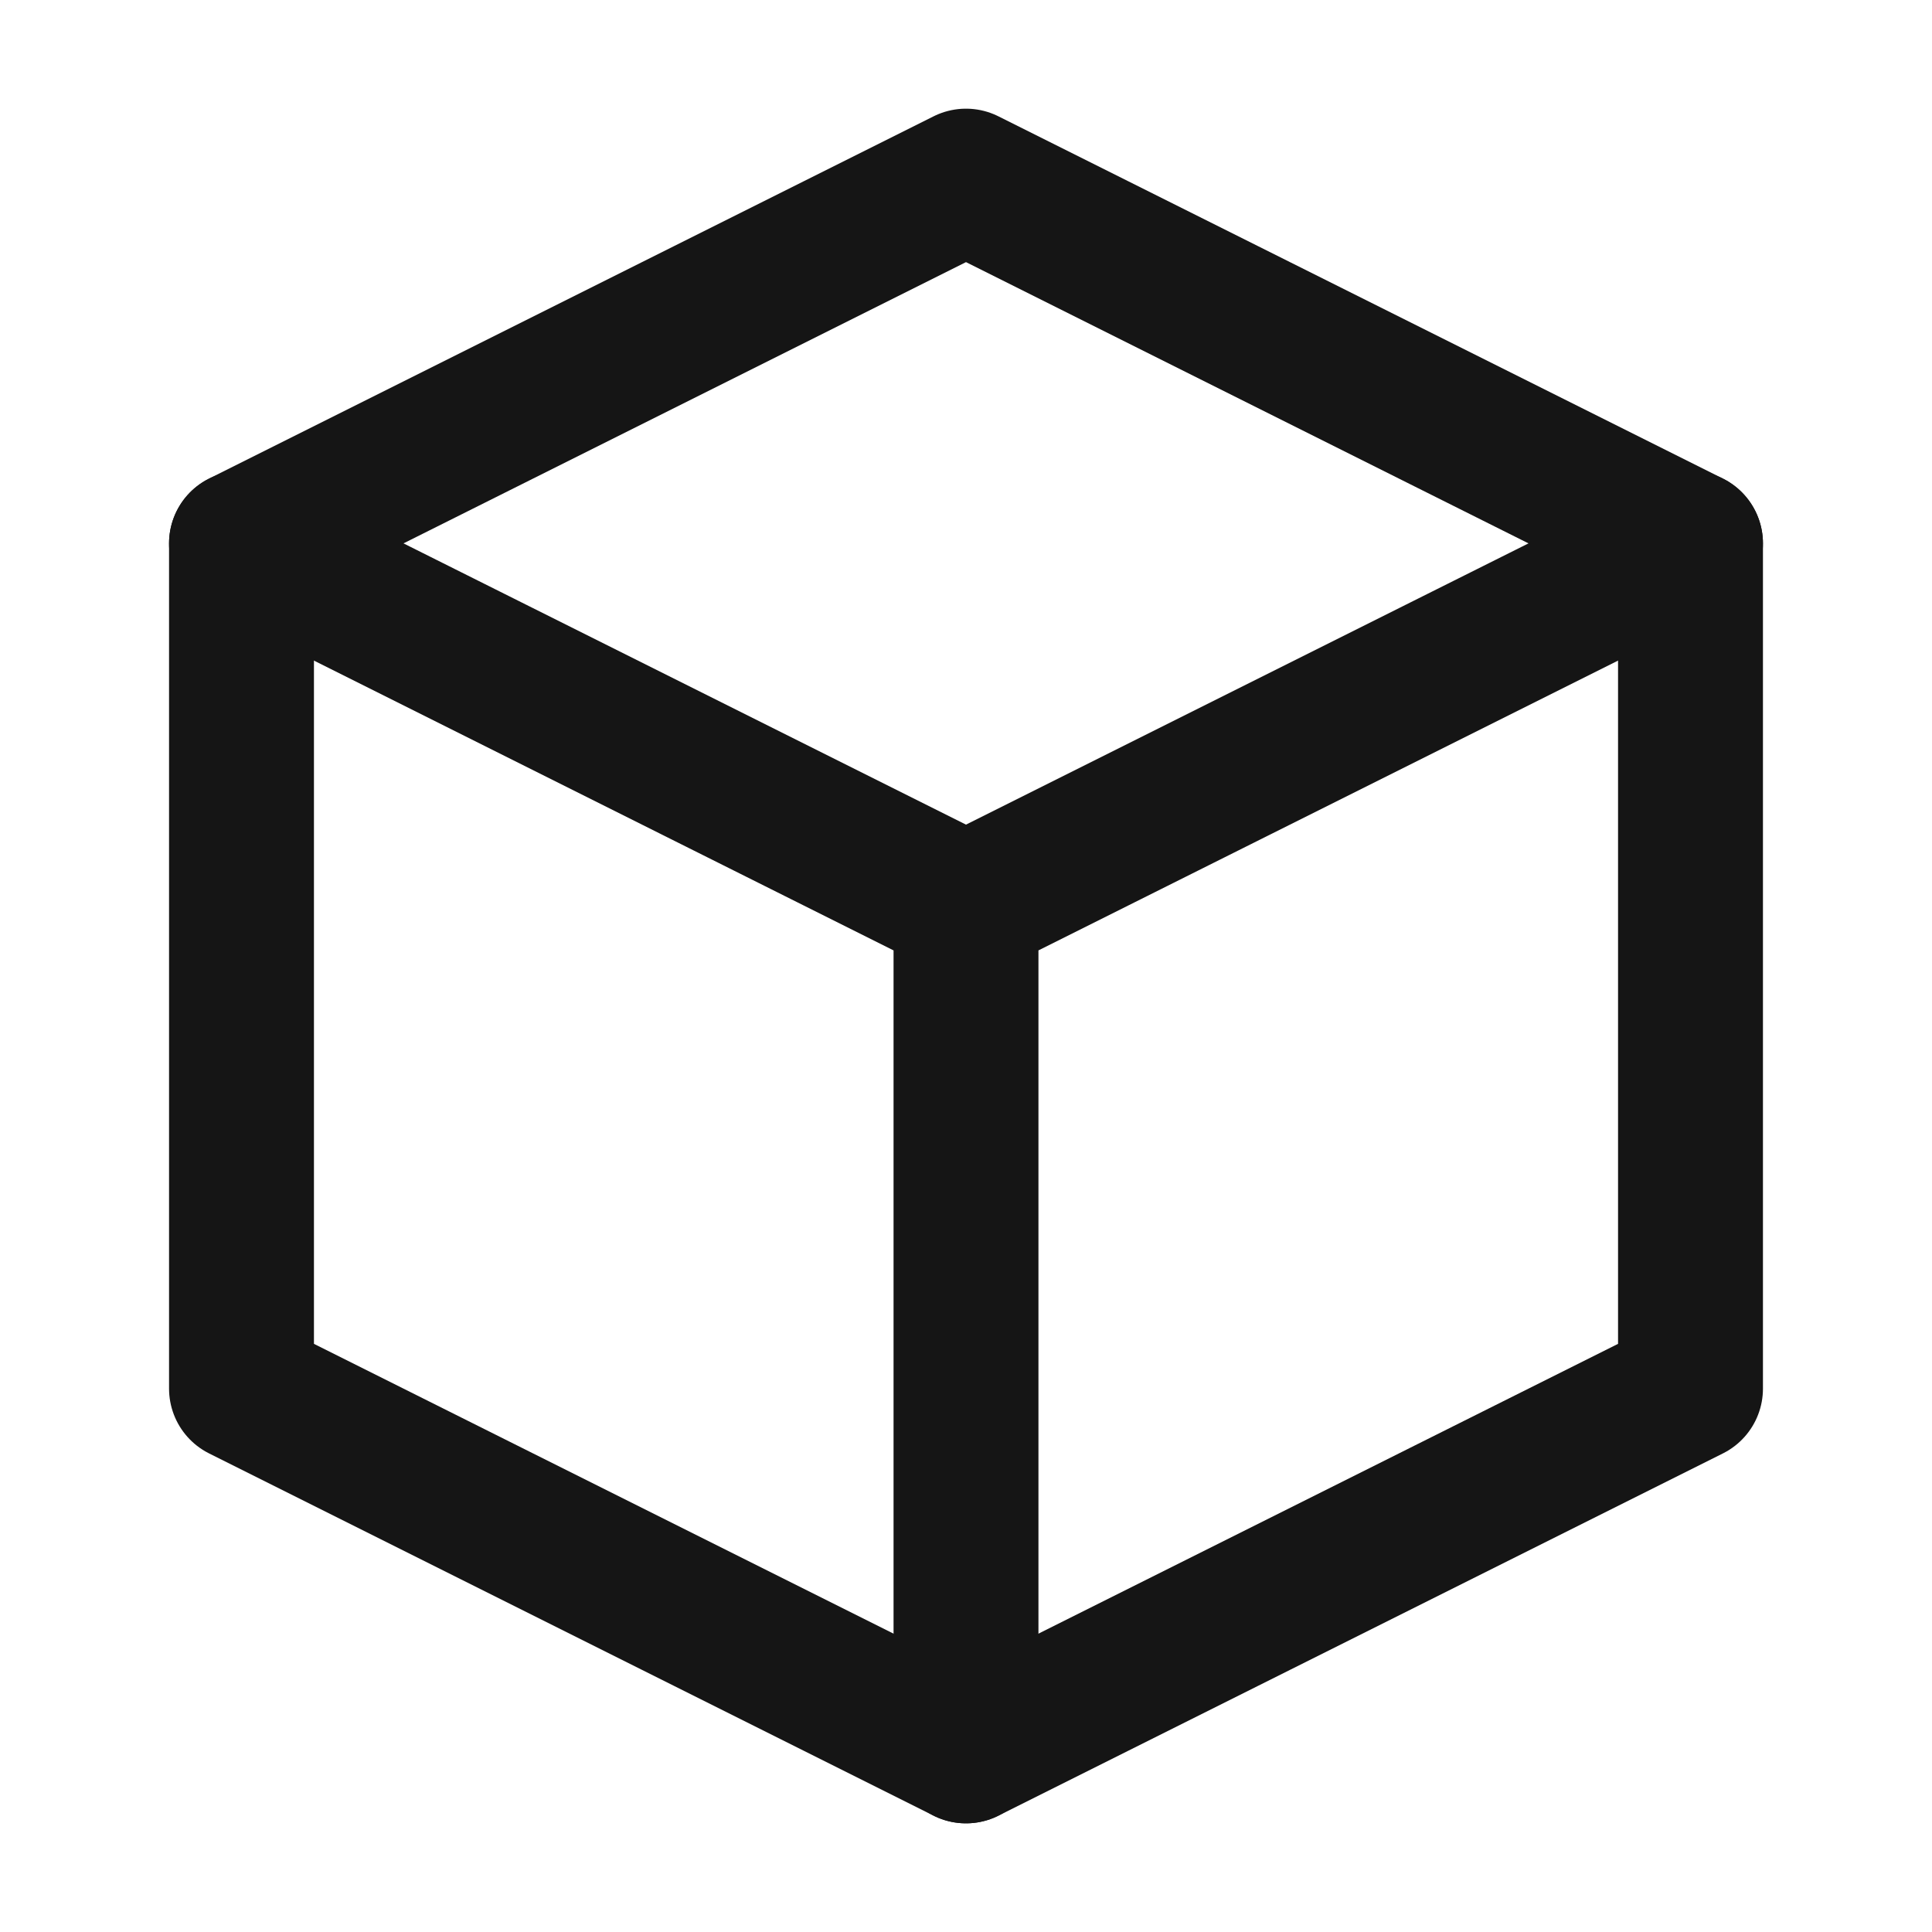
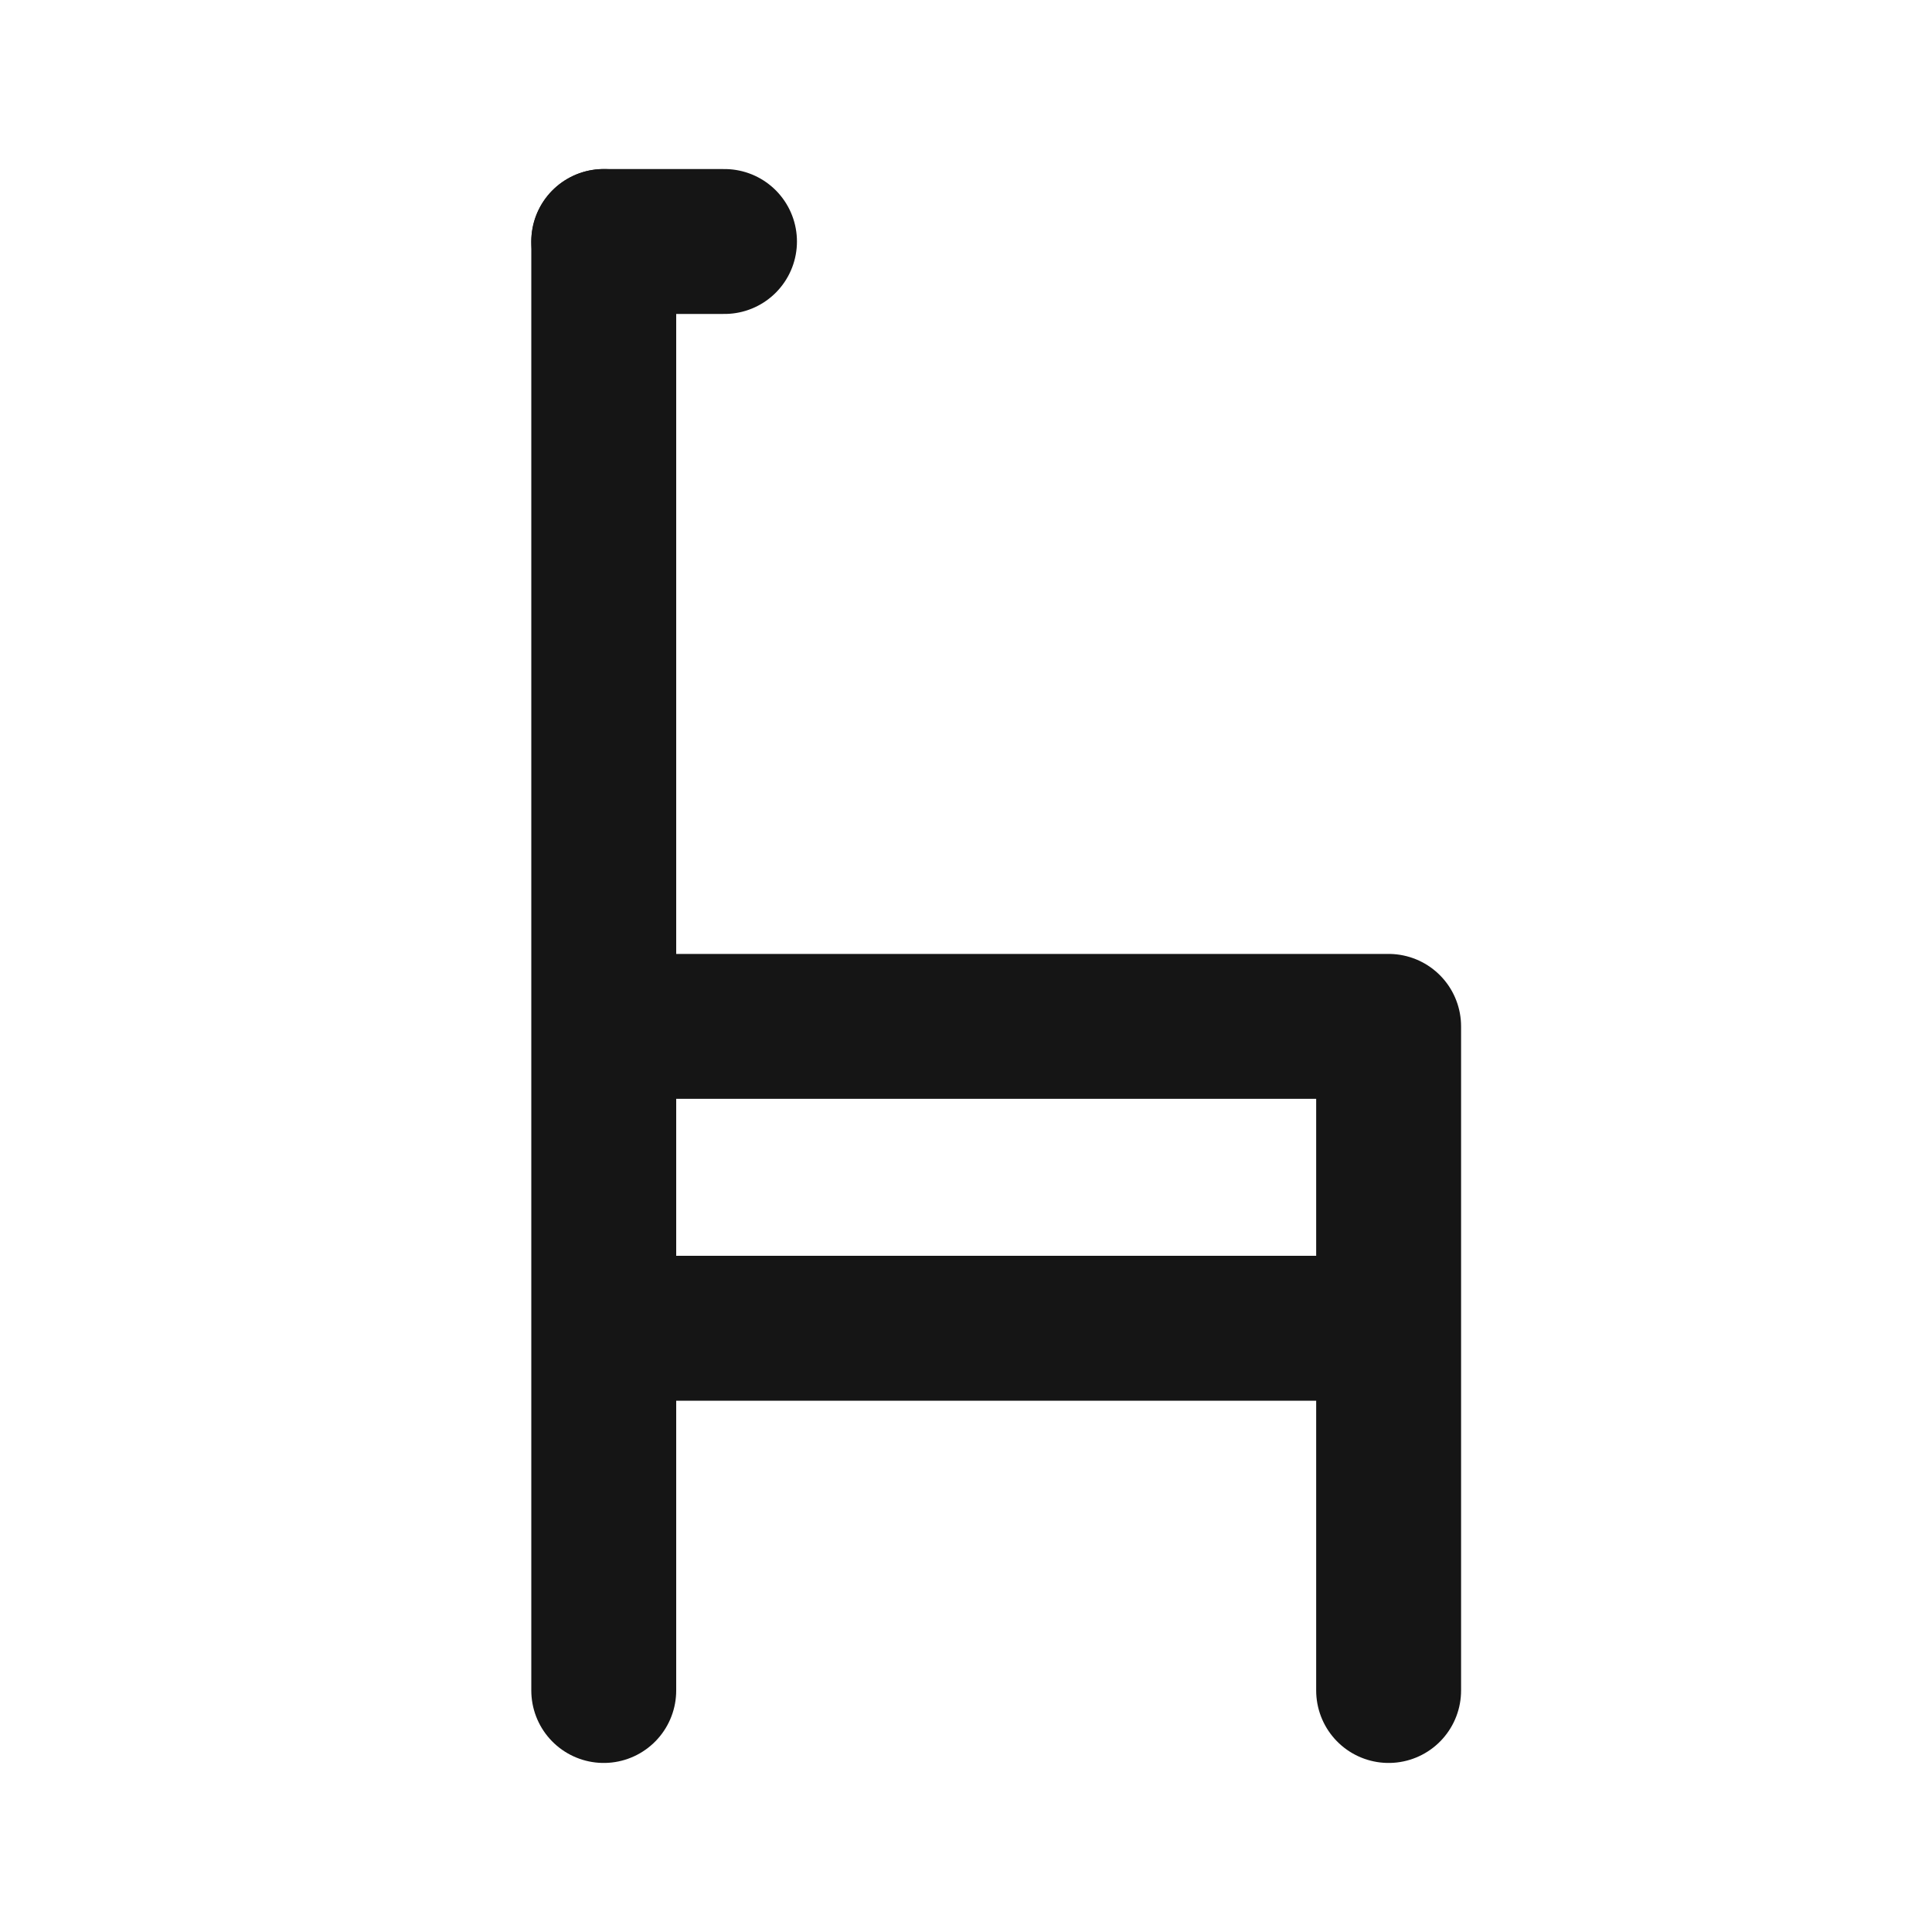
<svg xmlns="http://www.w3.org/2000/svg" viewBox="0 0 32 32" fill="none" stroke="#151515" stroke-width="2.4" stroke-linecap="round" stroke-linejoin="round">
-   <path d="M16 3l12 6v14l-12 6-12-6V9z" />
-   <path d="M4 9l12 6 12-6M16 15v14" />
+   <path d="M10 4v13h13M10 17v11M23 17v11M10 22h13" />
+   <path d="M10 4h2" />
</svg>
